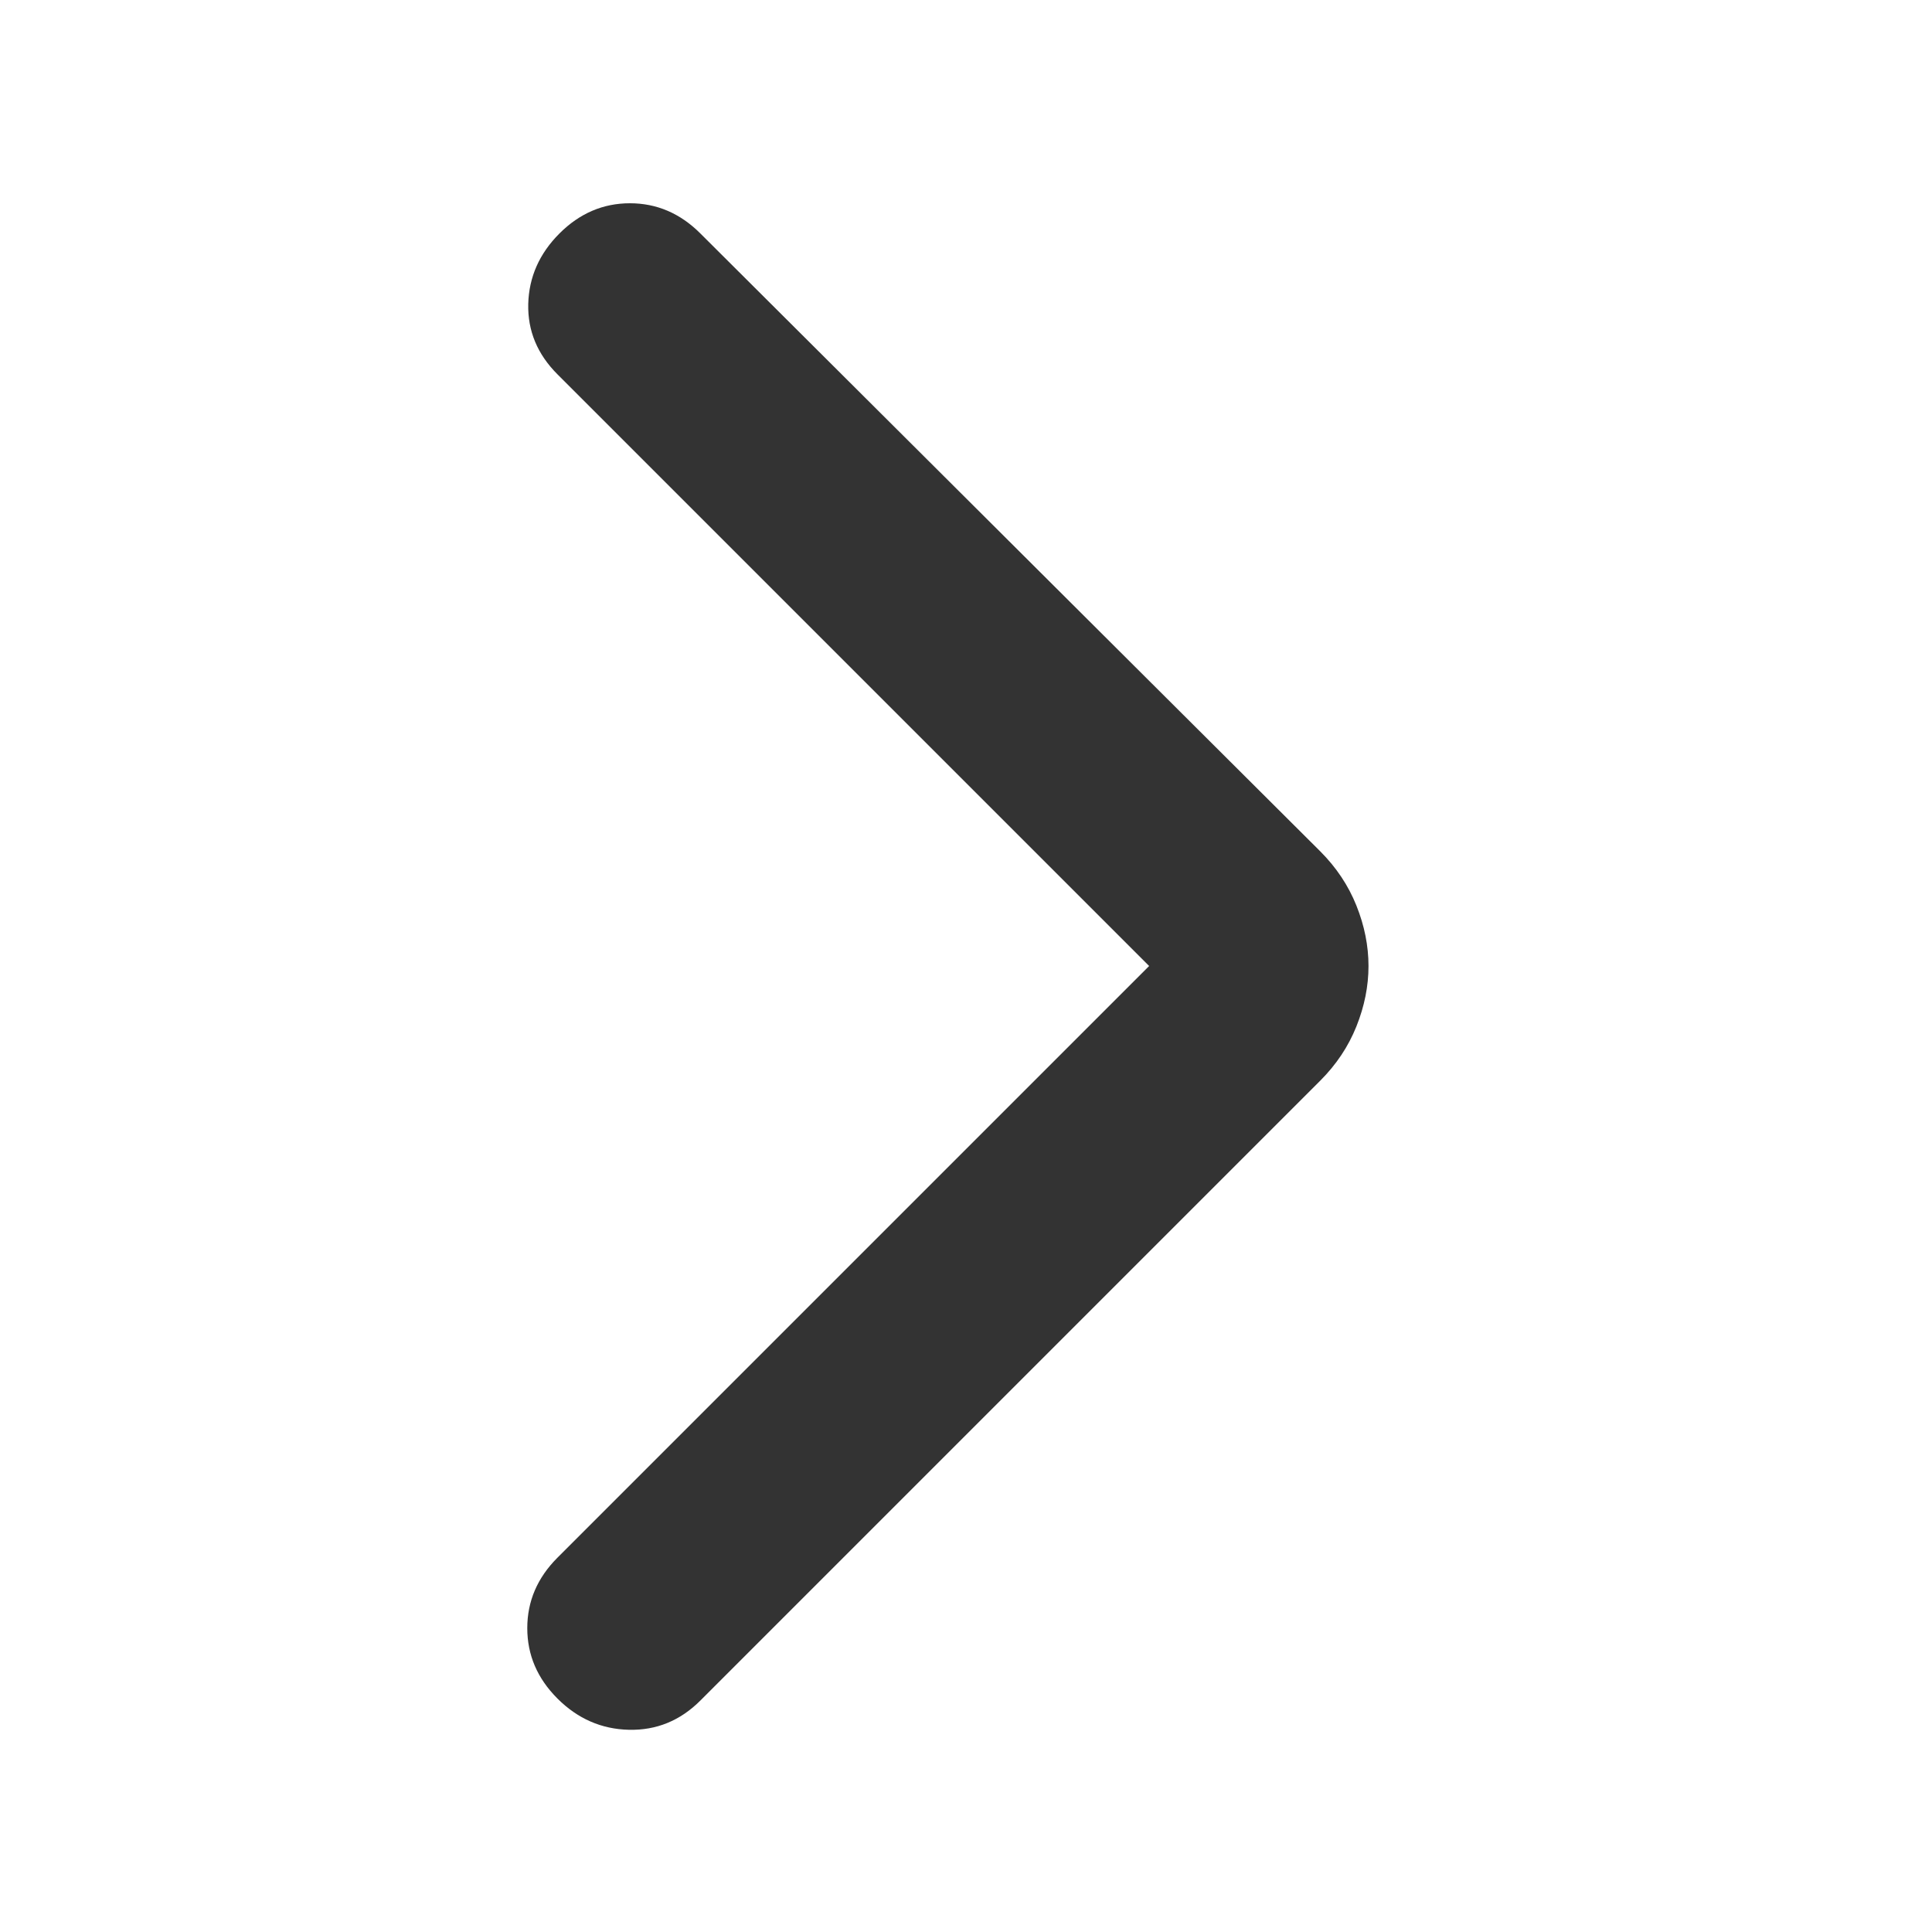
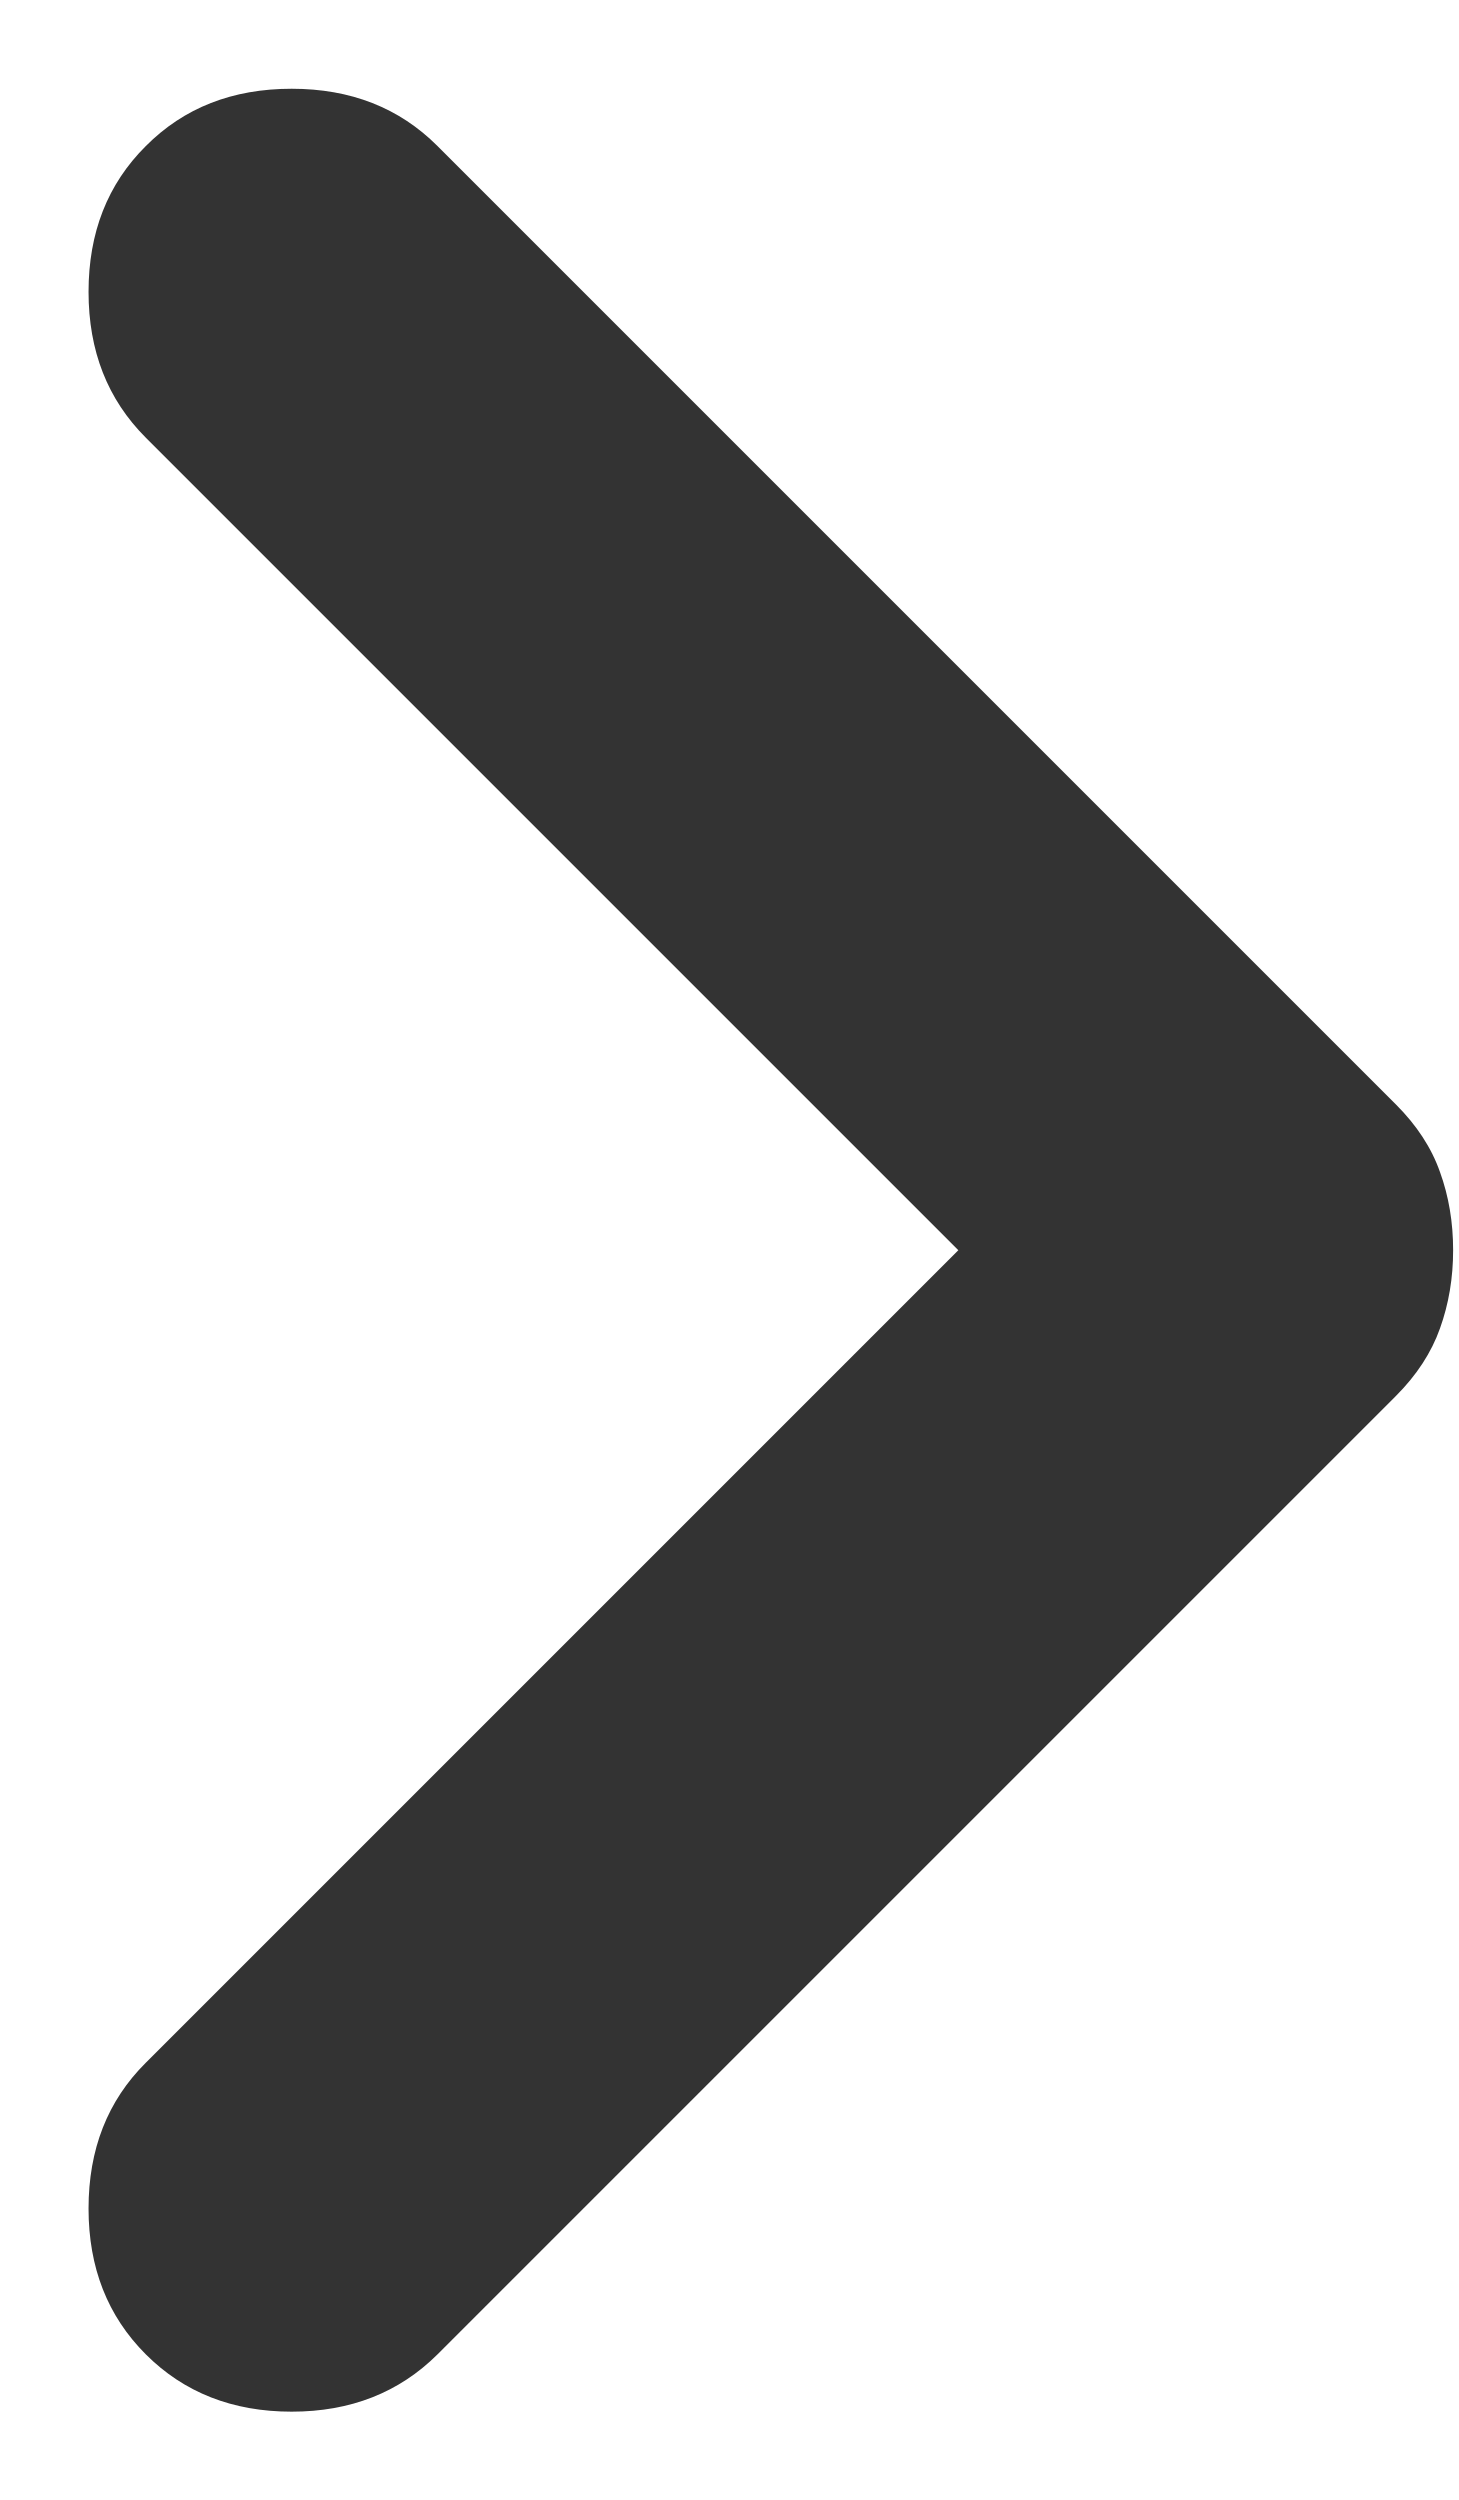
- <svg xmlns="http://www.w3.org/2000/svg" width="24" height="24" viewBox="0 0 24 24" fill="none">
-   <g transform="rotate(180 12 12)">
-     <path d="M9.725 12L17.075 19.35C17.325 19.6 17.446 19.891 17.438 20.225C17.429 20.558 17.3 20.85 17.05 21.1C16.8 21.35 16.508 21.475 16.175 21.475C15.842 21.475 15.55 21.35 15.3 21.1L7.6 13.425C7.4 13.225 7.25 13 7.15 12.75C7.05 12.5 7 12.25 7 12C7 11.75 7.05 11.5 7.15 11.25C7.25 11 7.4 10.775 7.6 10.575L15.3 2.875C15.55 2.625 15.846 2.504 16.188 2.512C16.529 2.52 16.825 2.65 17.075 2.9C17.325 3.15 17.45 3.441 17.45 3.775C17.45 4.108 17.325 4.4 17.075 4.65L9.725 12Z" fill="#333333" />
-   </g>
+ <svg xmlns="http://www.w3.org/2000/svg" width="7" height="12" viewBox="0 0 7 12" fill="none">
+   <path d="M4.6 6.001L0.7 2.101C0.516 1.917 0.425 1.684 0.425 1.401C0.425 1.117 0.516 0.884 0.7 0.701C0.883 0.517 1.116 0.426 1.4 0.426C1.683 0.426 1.916 0.517 2.1 0.701L6.7 5.301C6.8 5.401 6.871 5.509 6.912 5.626C6.954 5.742 6.975 5.867 6.975 6.001C6.975 6.134 6.954 6.259 6.912 6.376C6.871 6.492 6.8 6.601 6.7 6.701L2.1 11.301C1.916 11.484 1.683 11.576 1.4 11.576C1.116 11.576 0.883 11.484 0.7 11.301C0.516 11.117 0.425 10.884 0.425 10.601C0.425 10.317 0.516 10.084 0.7 9.901L4.6 6.001Z" fill="#333333" />
</svg>
